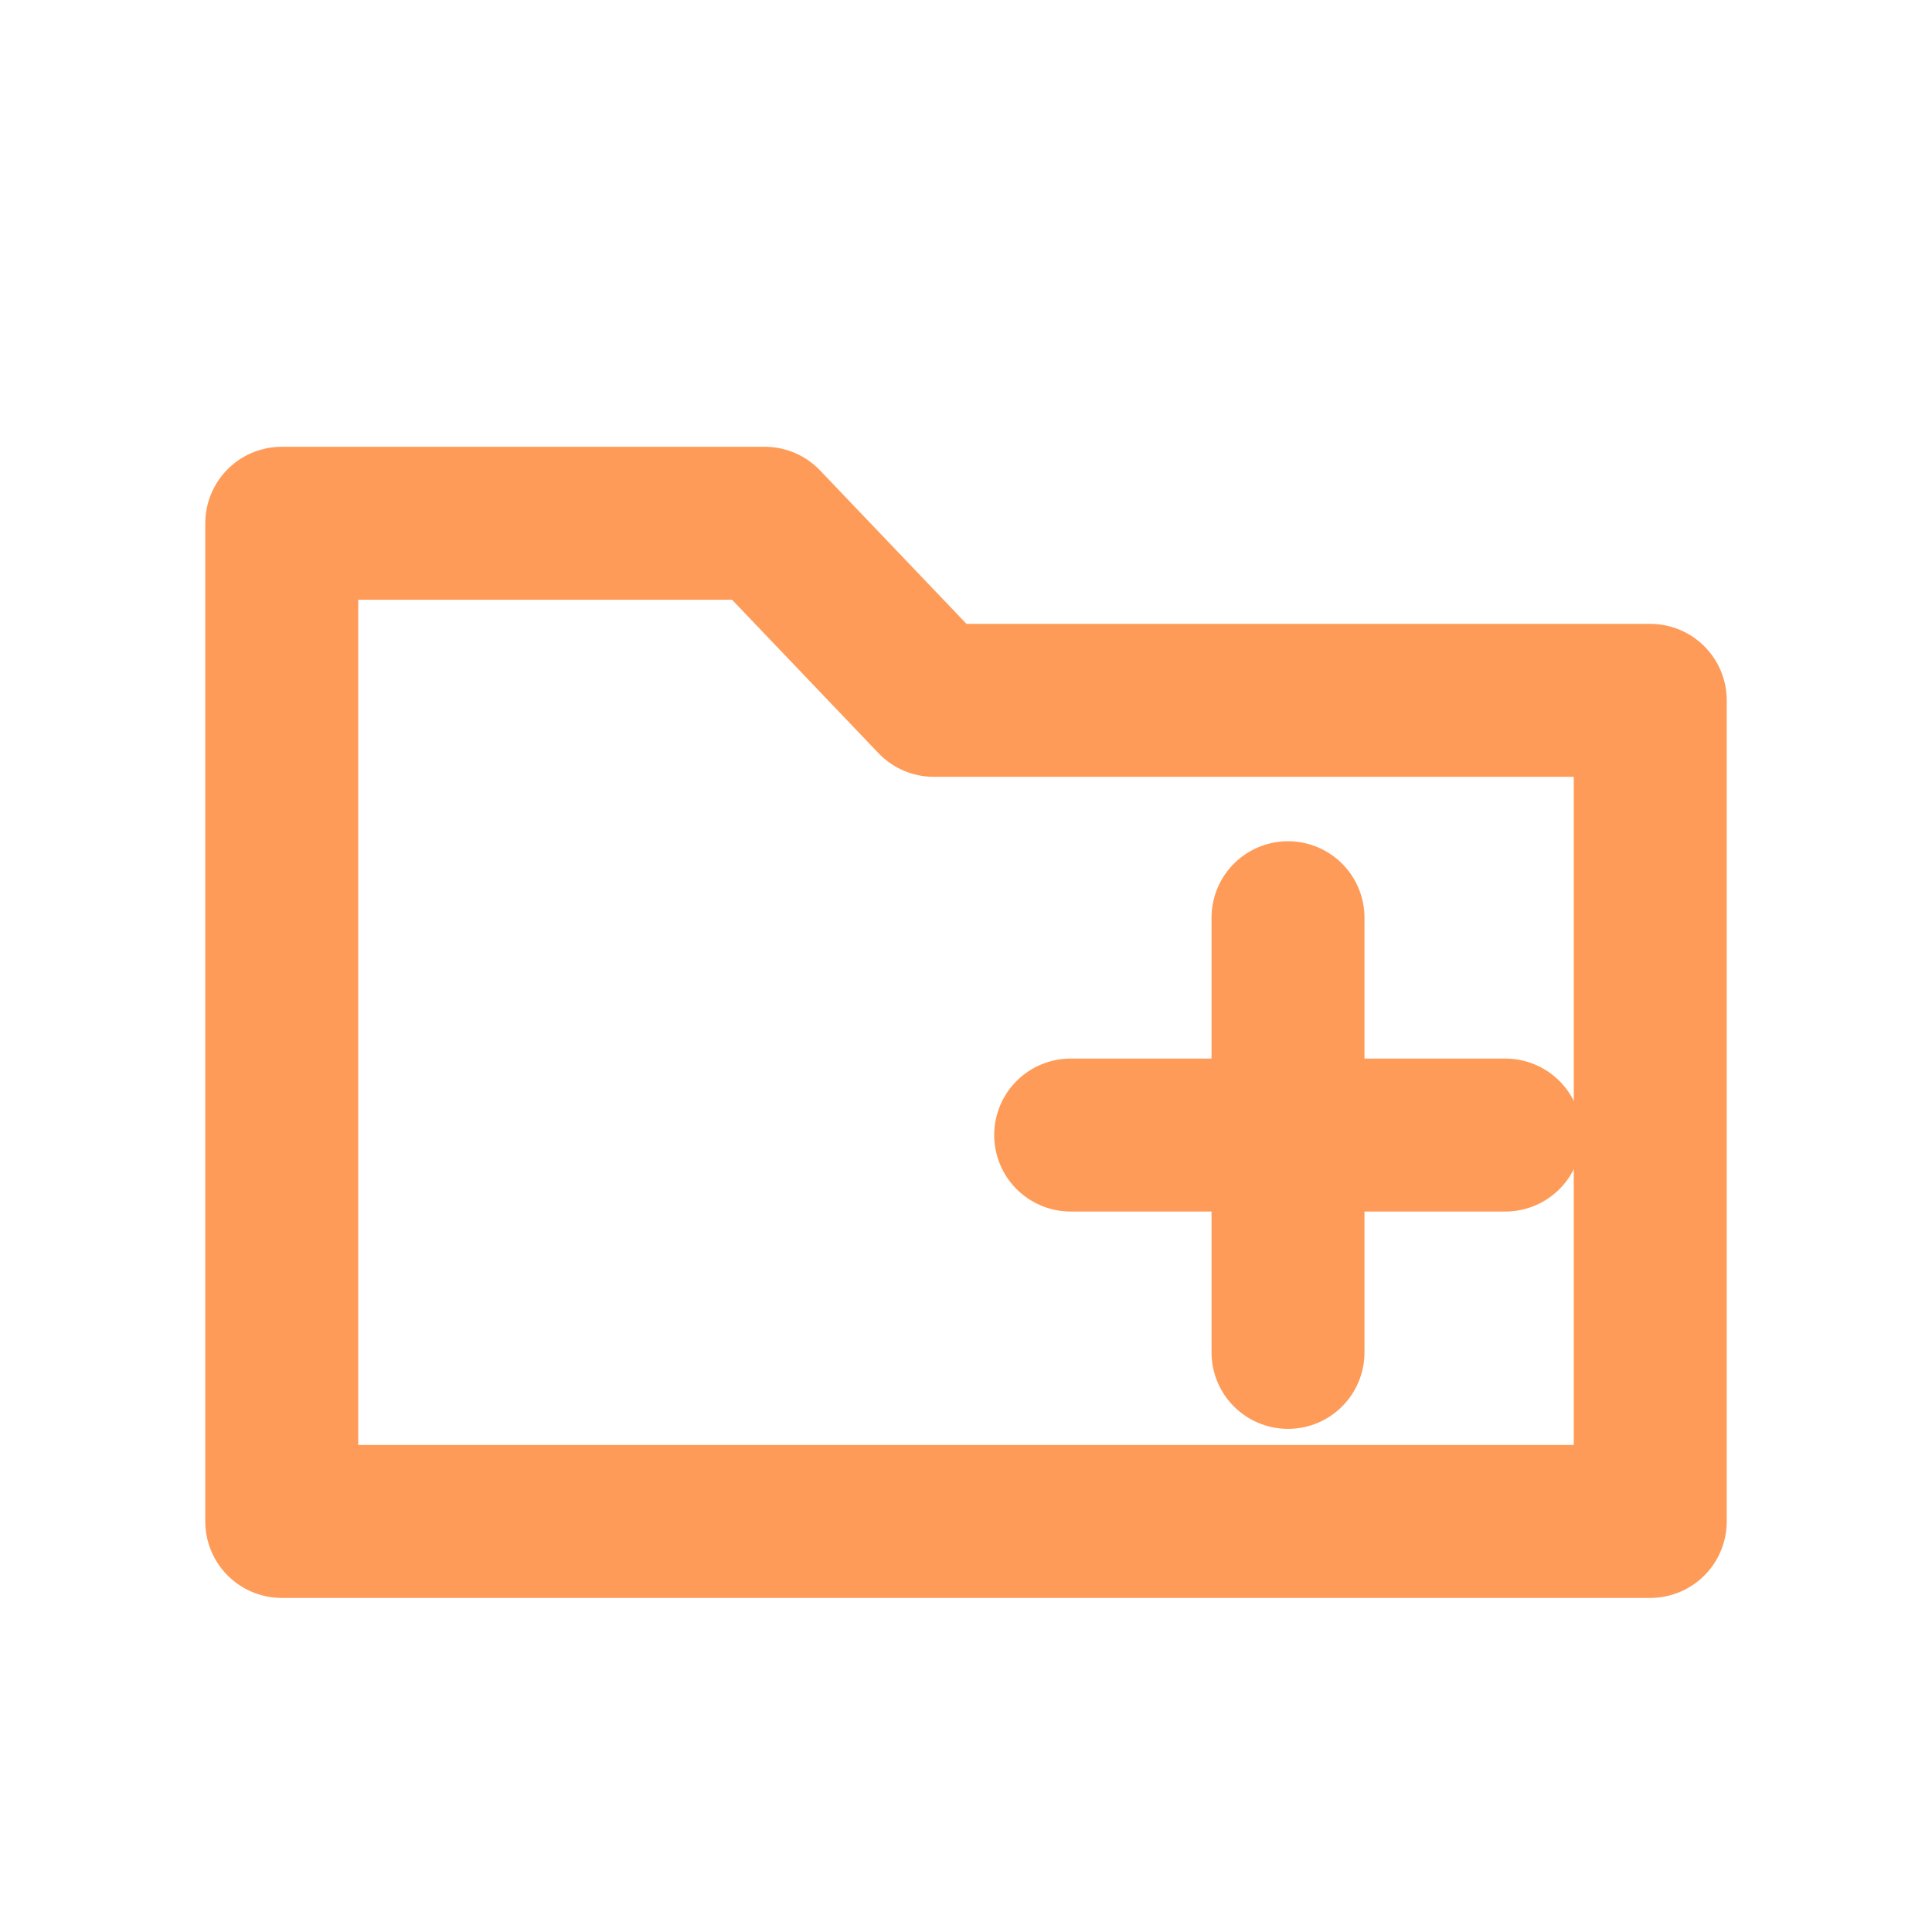
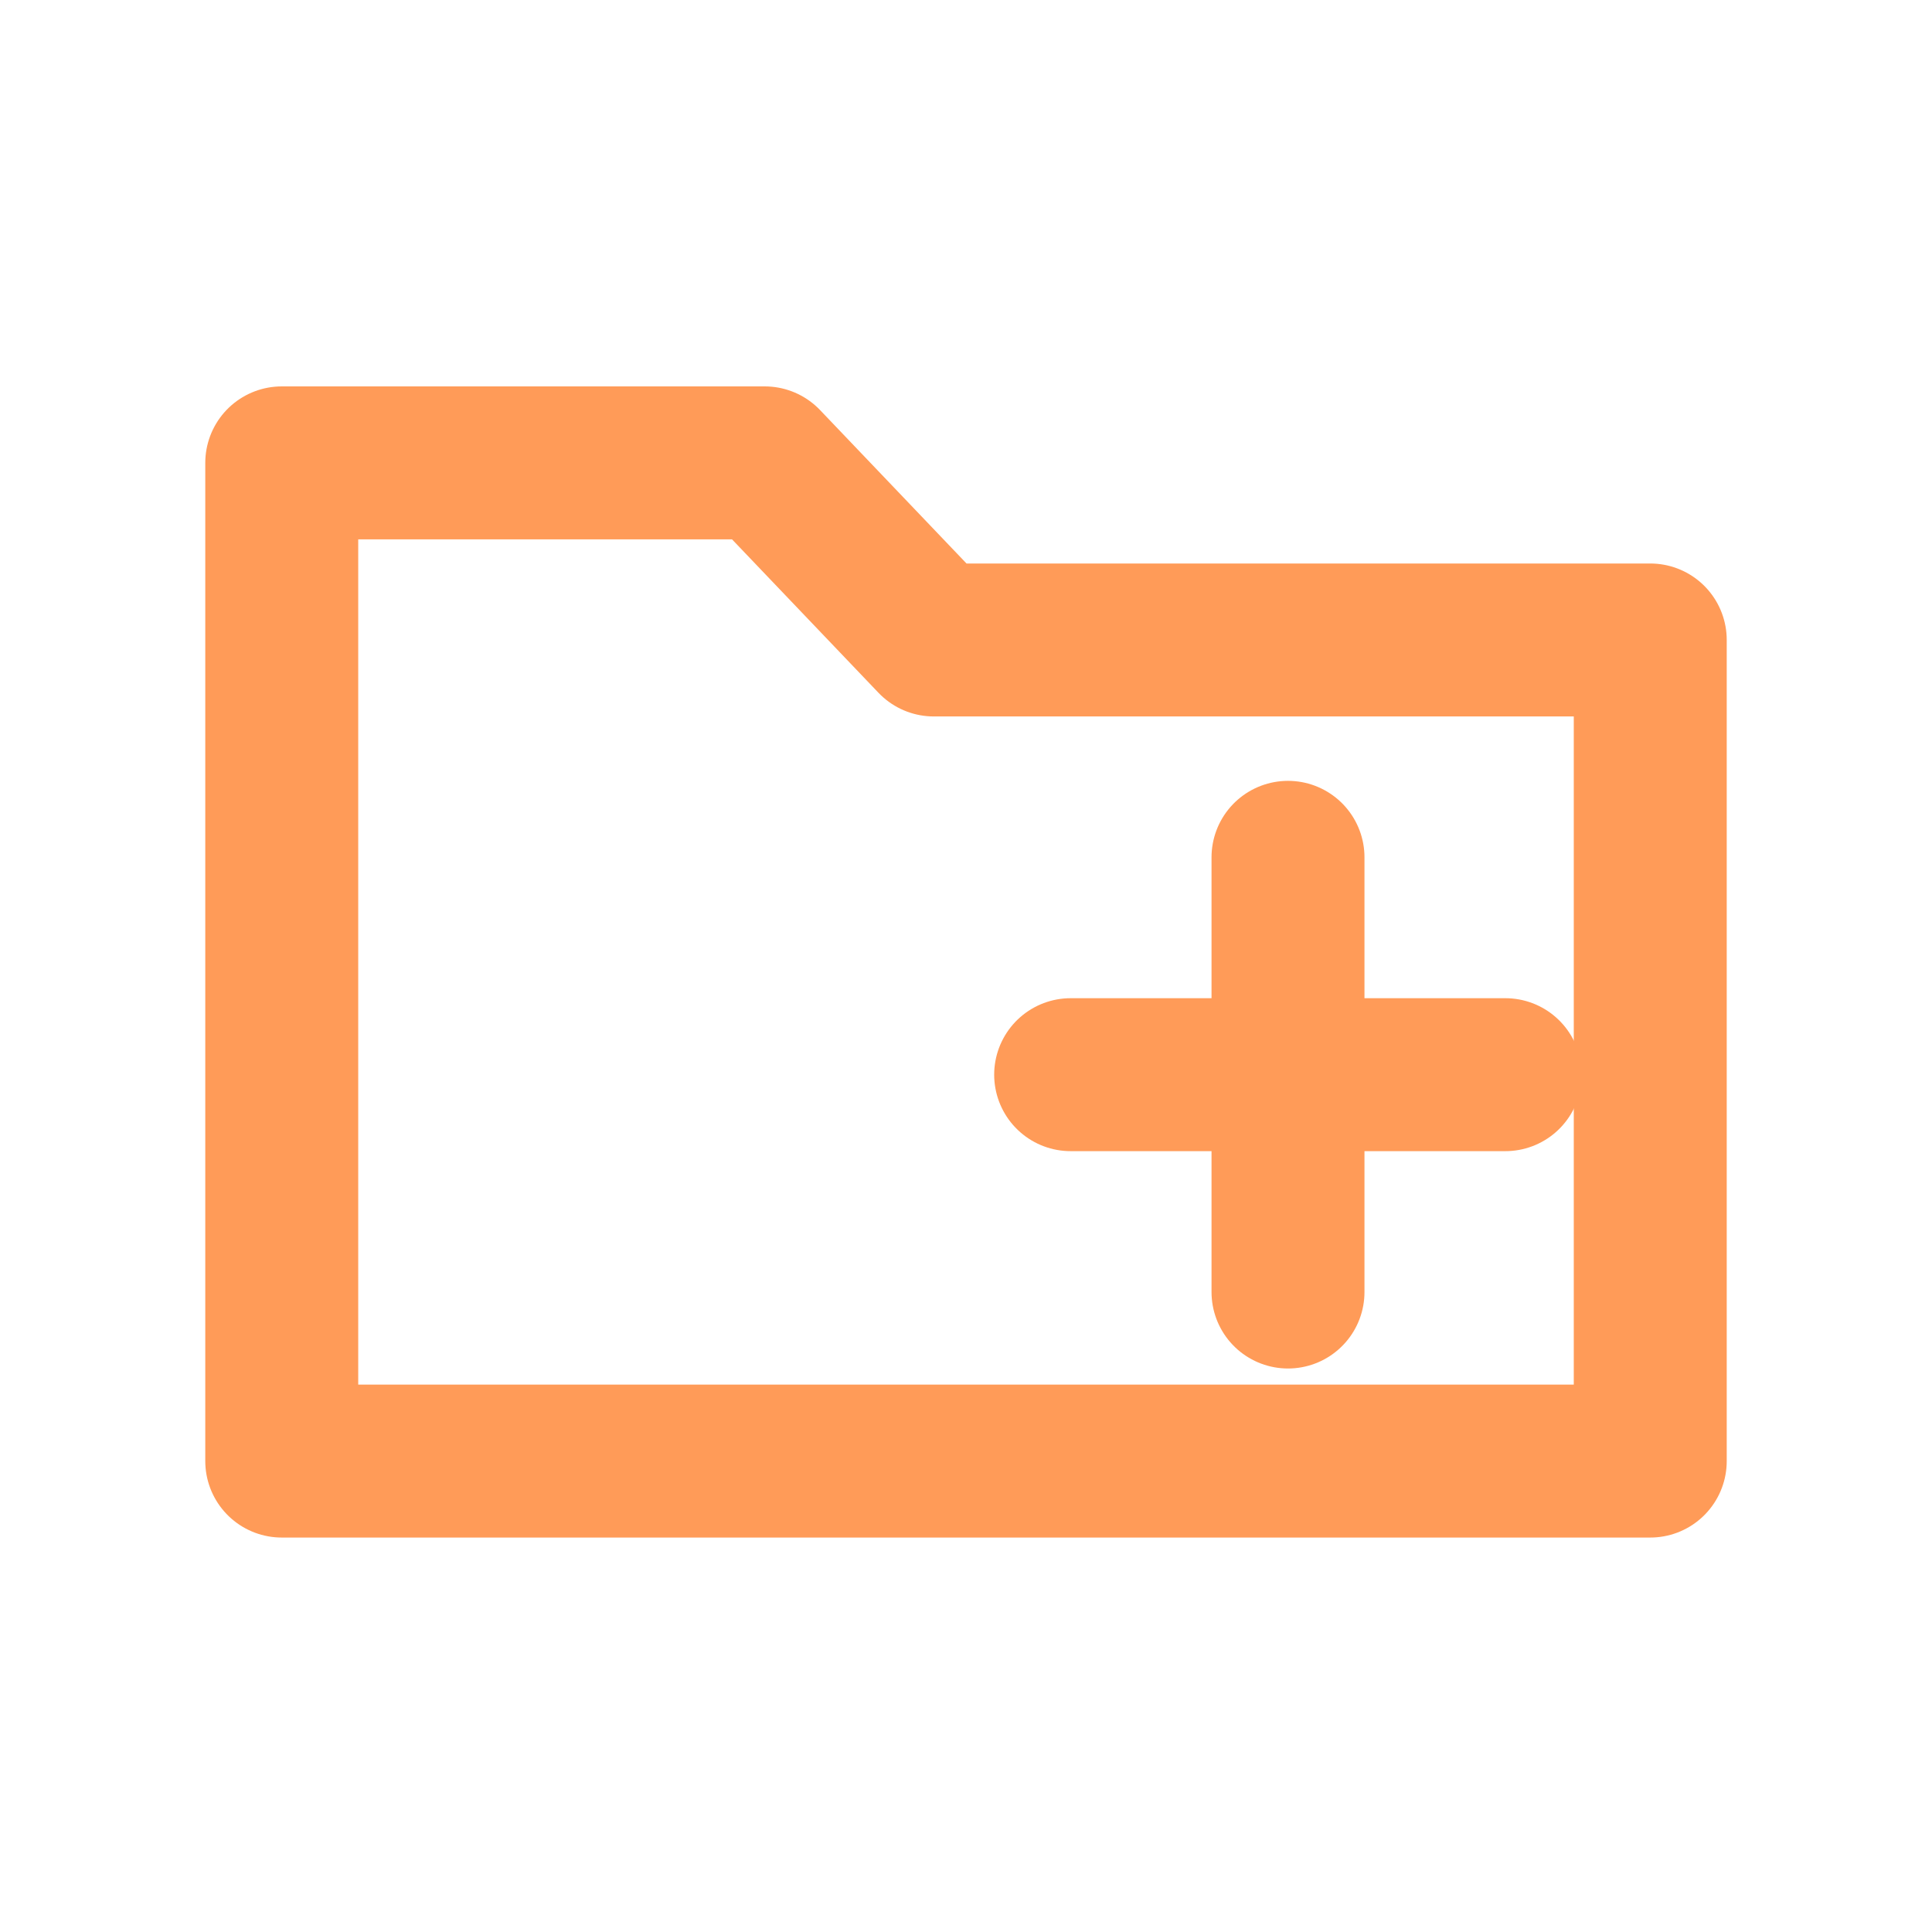
<svg xmlns="http://www.w3.org/2000/svg" width="24" height="24" viewBox="0 0 24 24">
-   <g fill="none" stroke="#FF9B58" stroke-width="1.9" stroke-linecap="round" stroke-linejoin="round">
+   <g transform="translate(0 -0.75)" fill="none" stroke="#FF9B58" stroke-width="1.9" stroke-linecap="round" stroke-linejoin="round">
    <path d="M3.5 6.5h6l2.1 2.2h8.9v10.2h-17z" />
    <path d="M16 11.4v5.4" />
    <path d="M13.3 14.1h5.4" />
  </g>
</svg>
